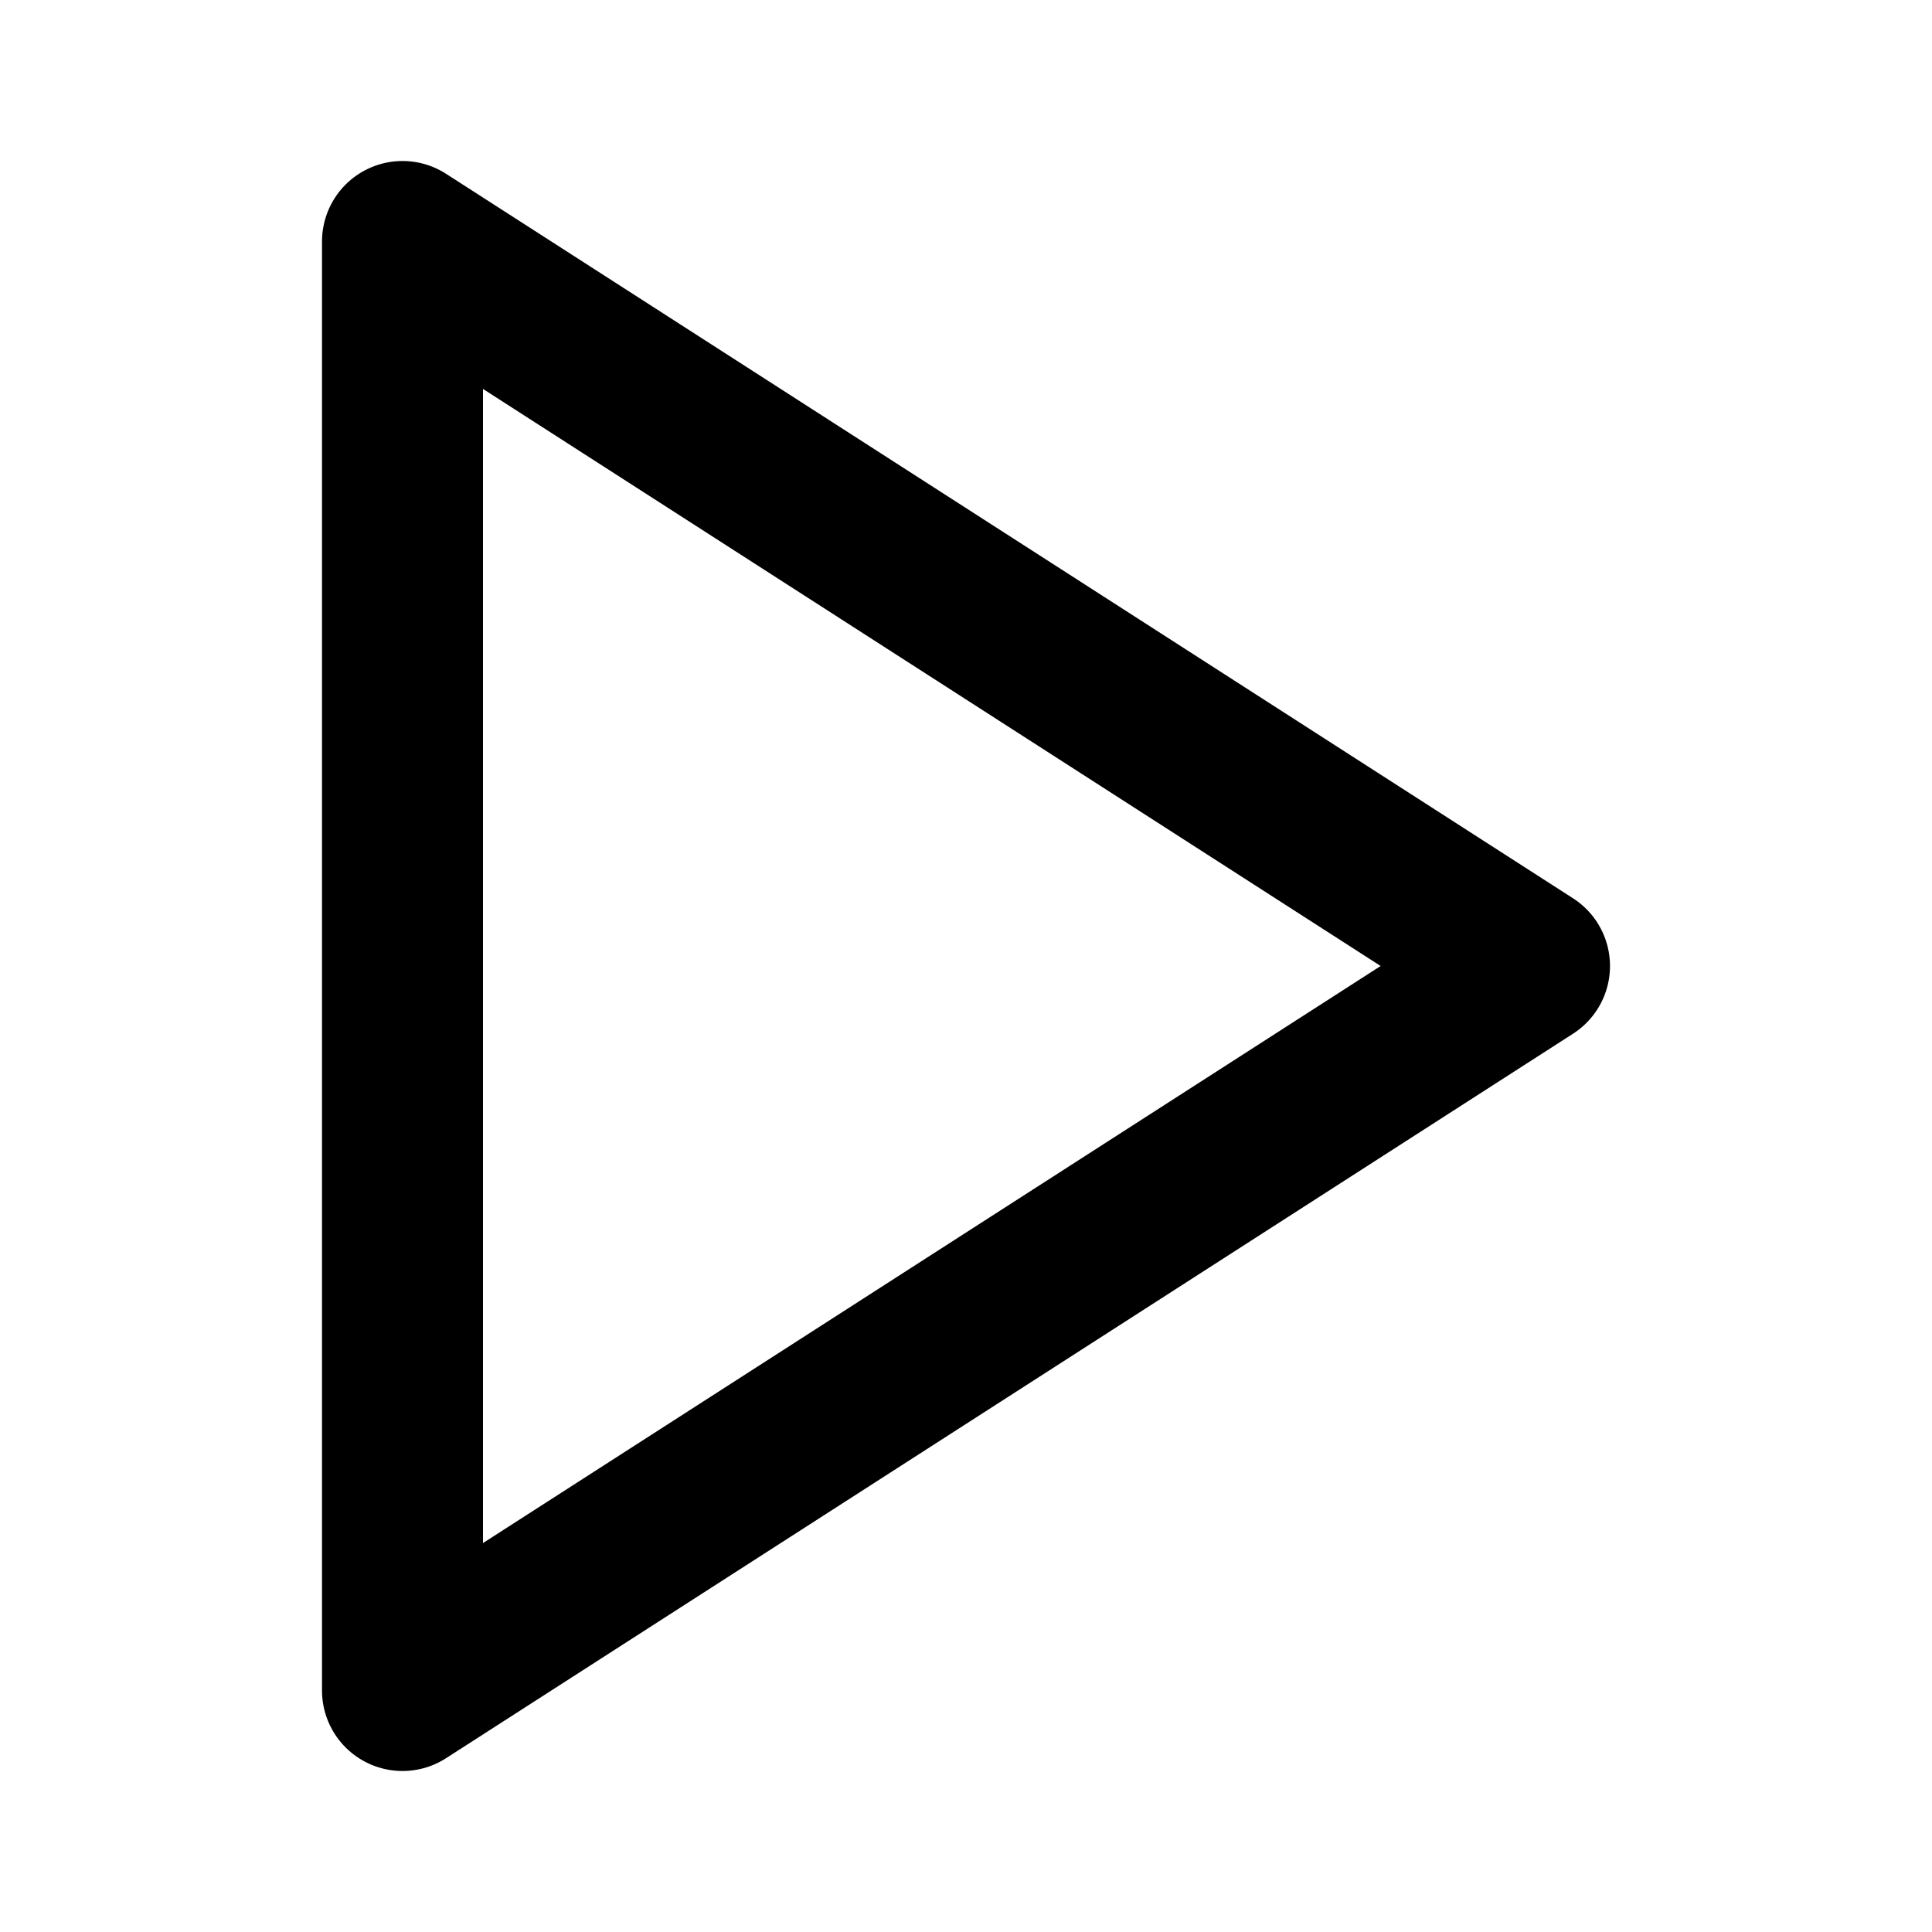
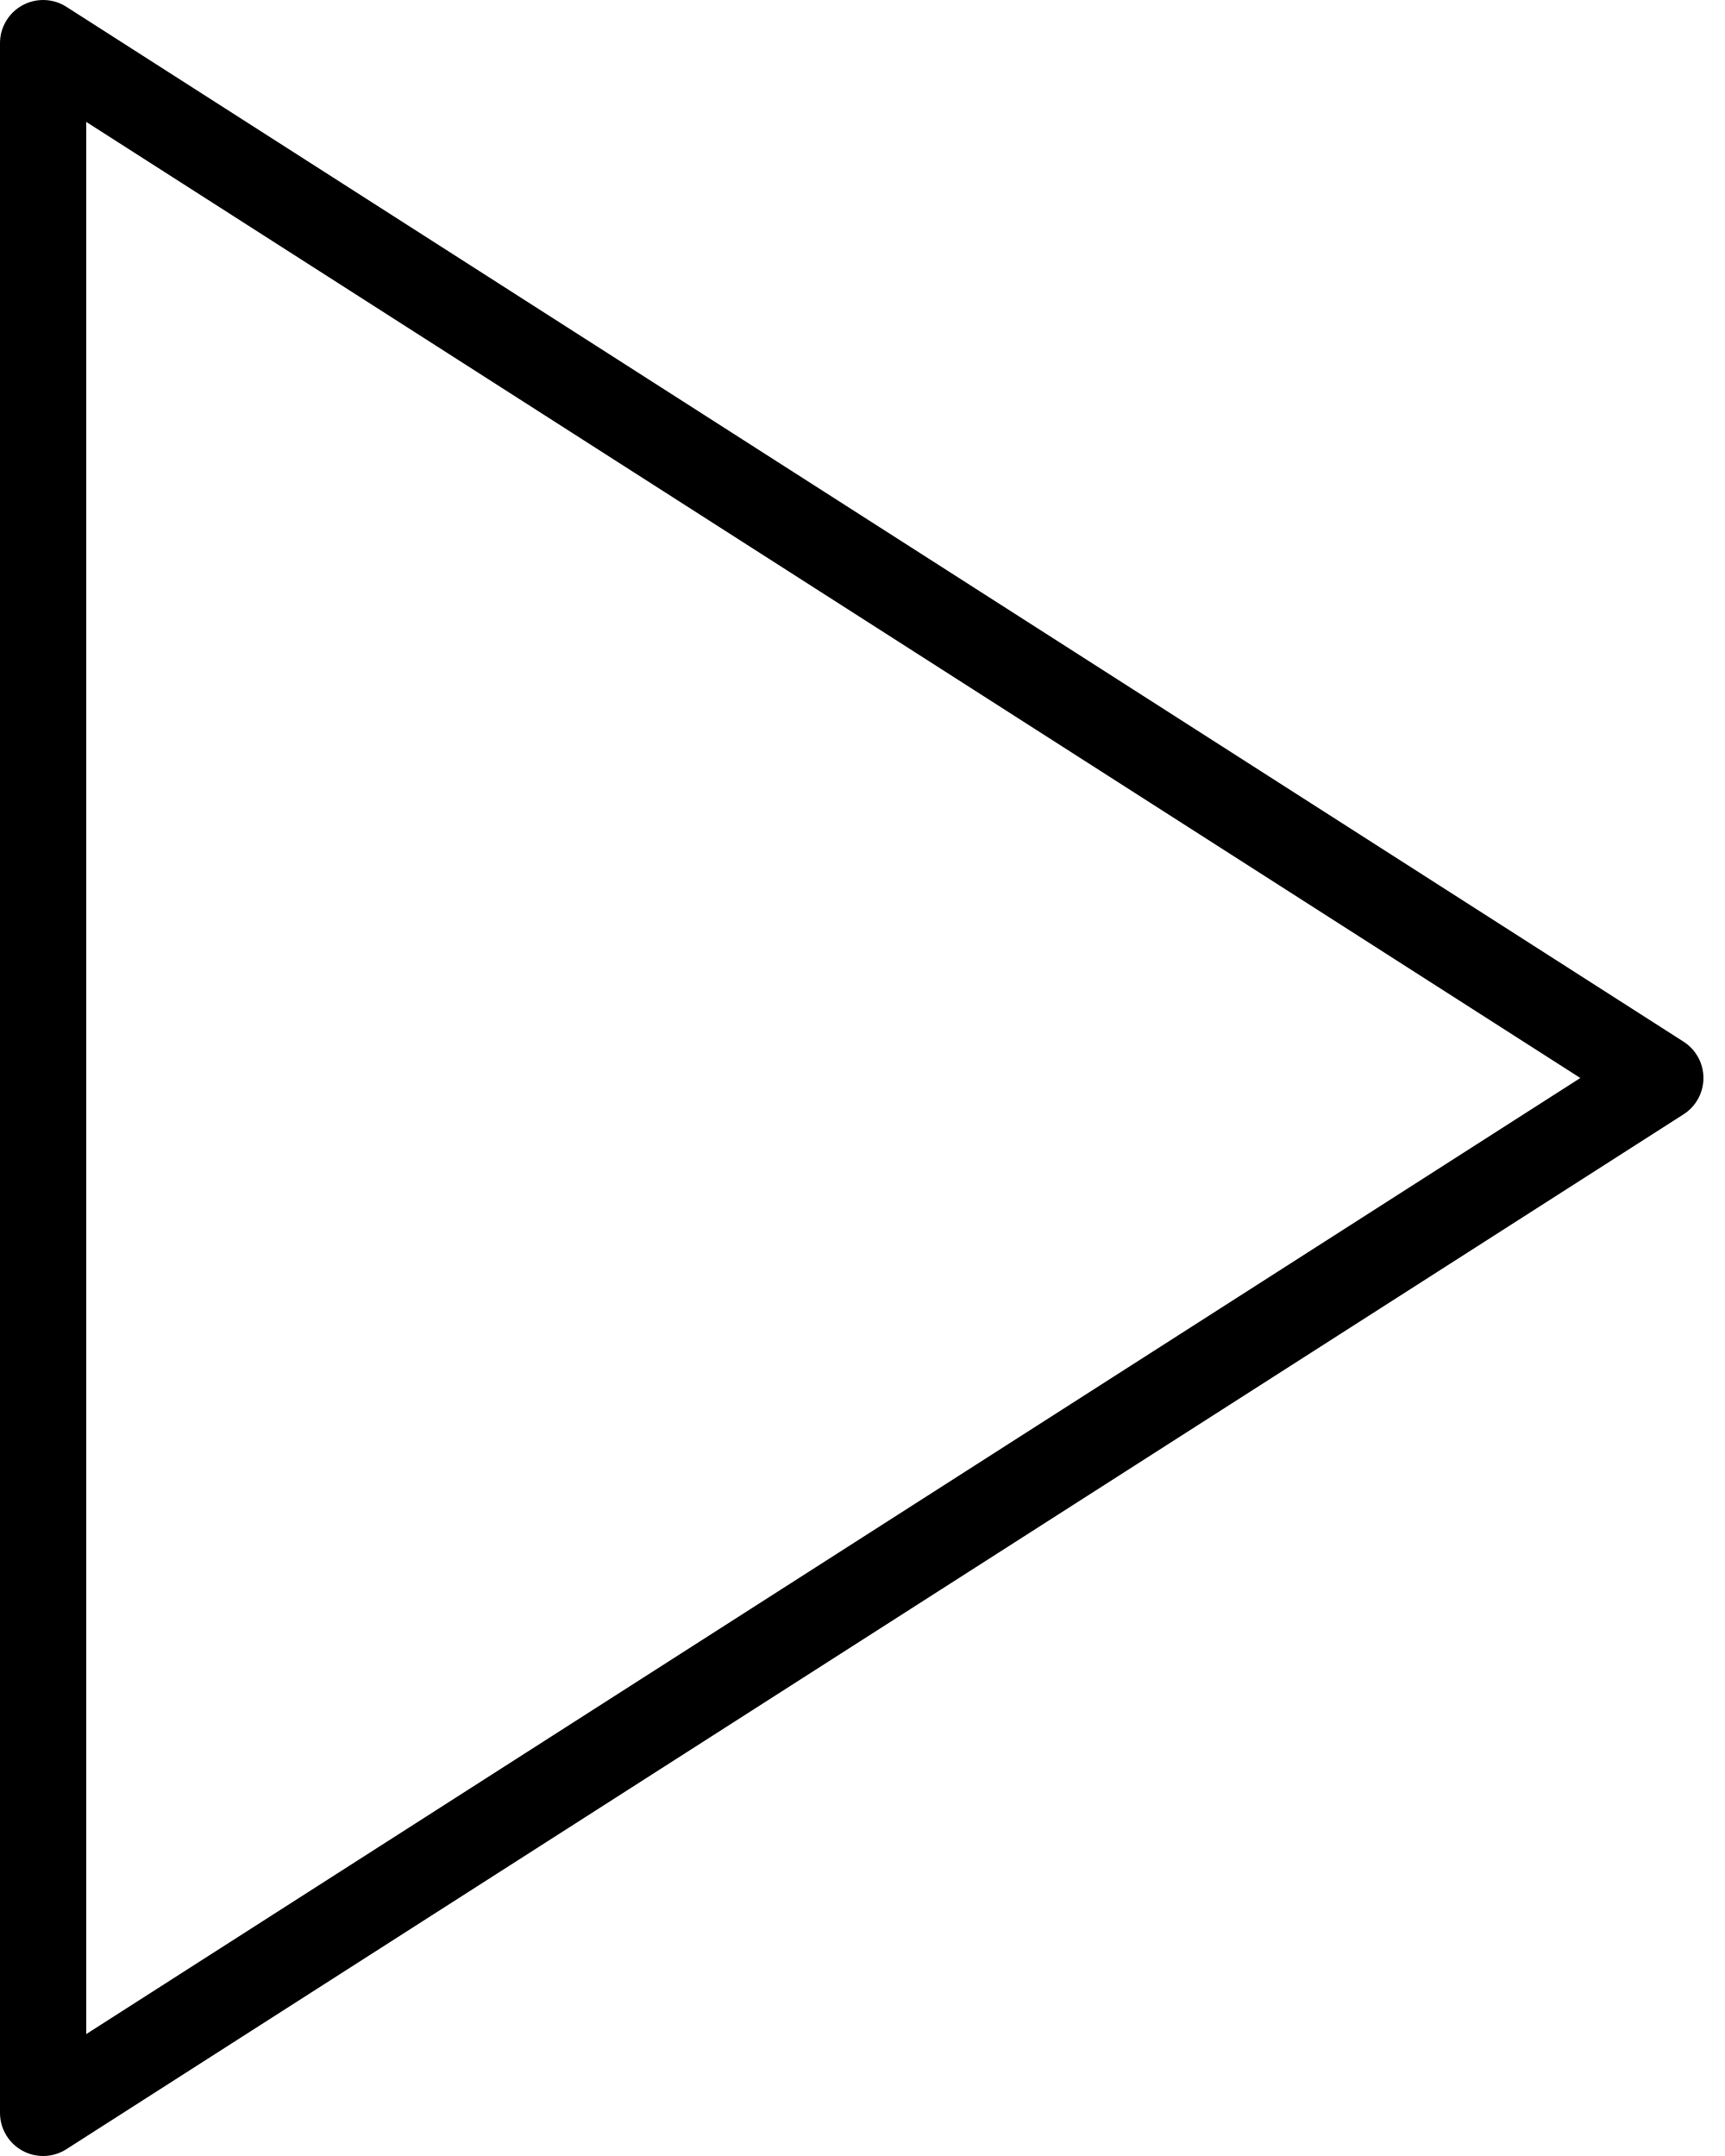
- <svg xmlns="http://www.w3.org/2000/svg" viewBox="0 0 24 24" fill="none" stroke="currentColor" stroke-width="2" stroke-linecap="round" stroke-linejoin="round">
-   <polygon points="5 3 19 12 5 21 5 3" />
+ <svg xmlns="http://www.w3.org/2000/svg" viewBox="0 0 40 50">
+   <path d="M1 1l37.5 24L1 49z" stroke-width="2" stroke="currentColor" fill="none" fill-rule="evenodd" stroke-linecap="round" stroke-linejoin="round" />
</svg>
